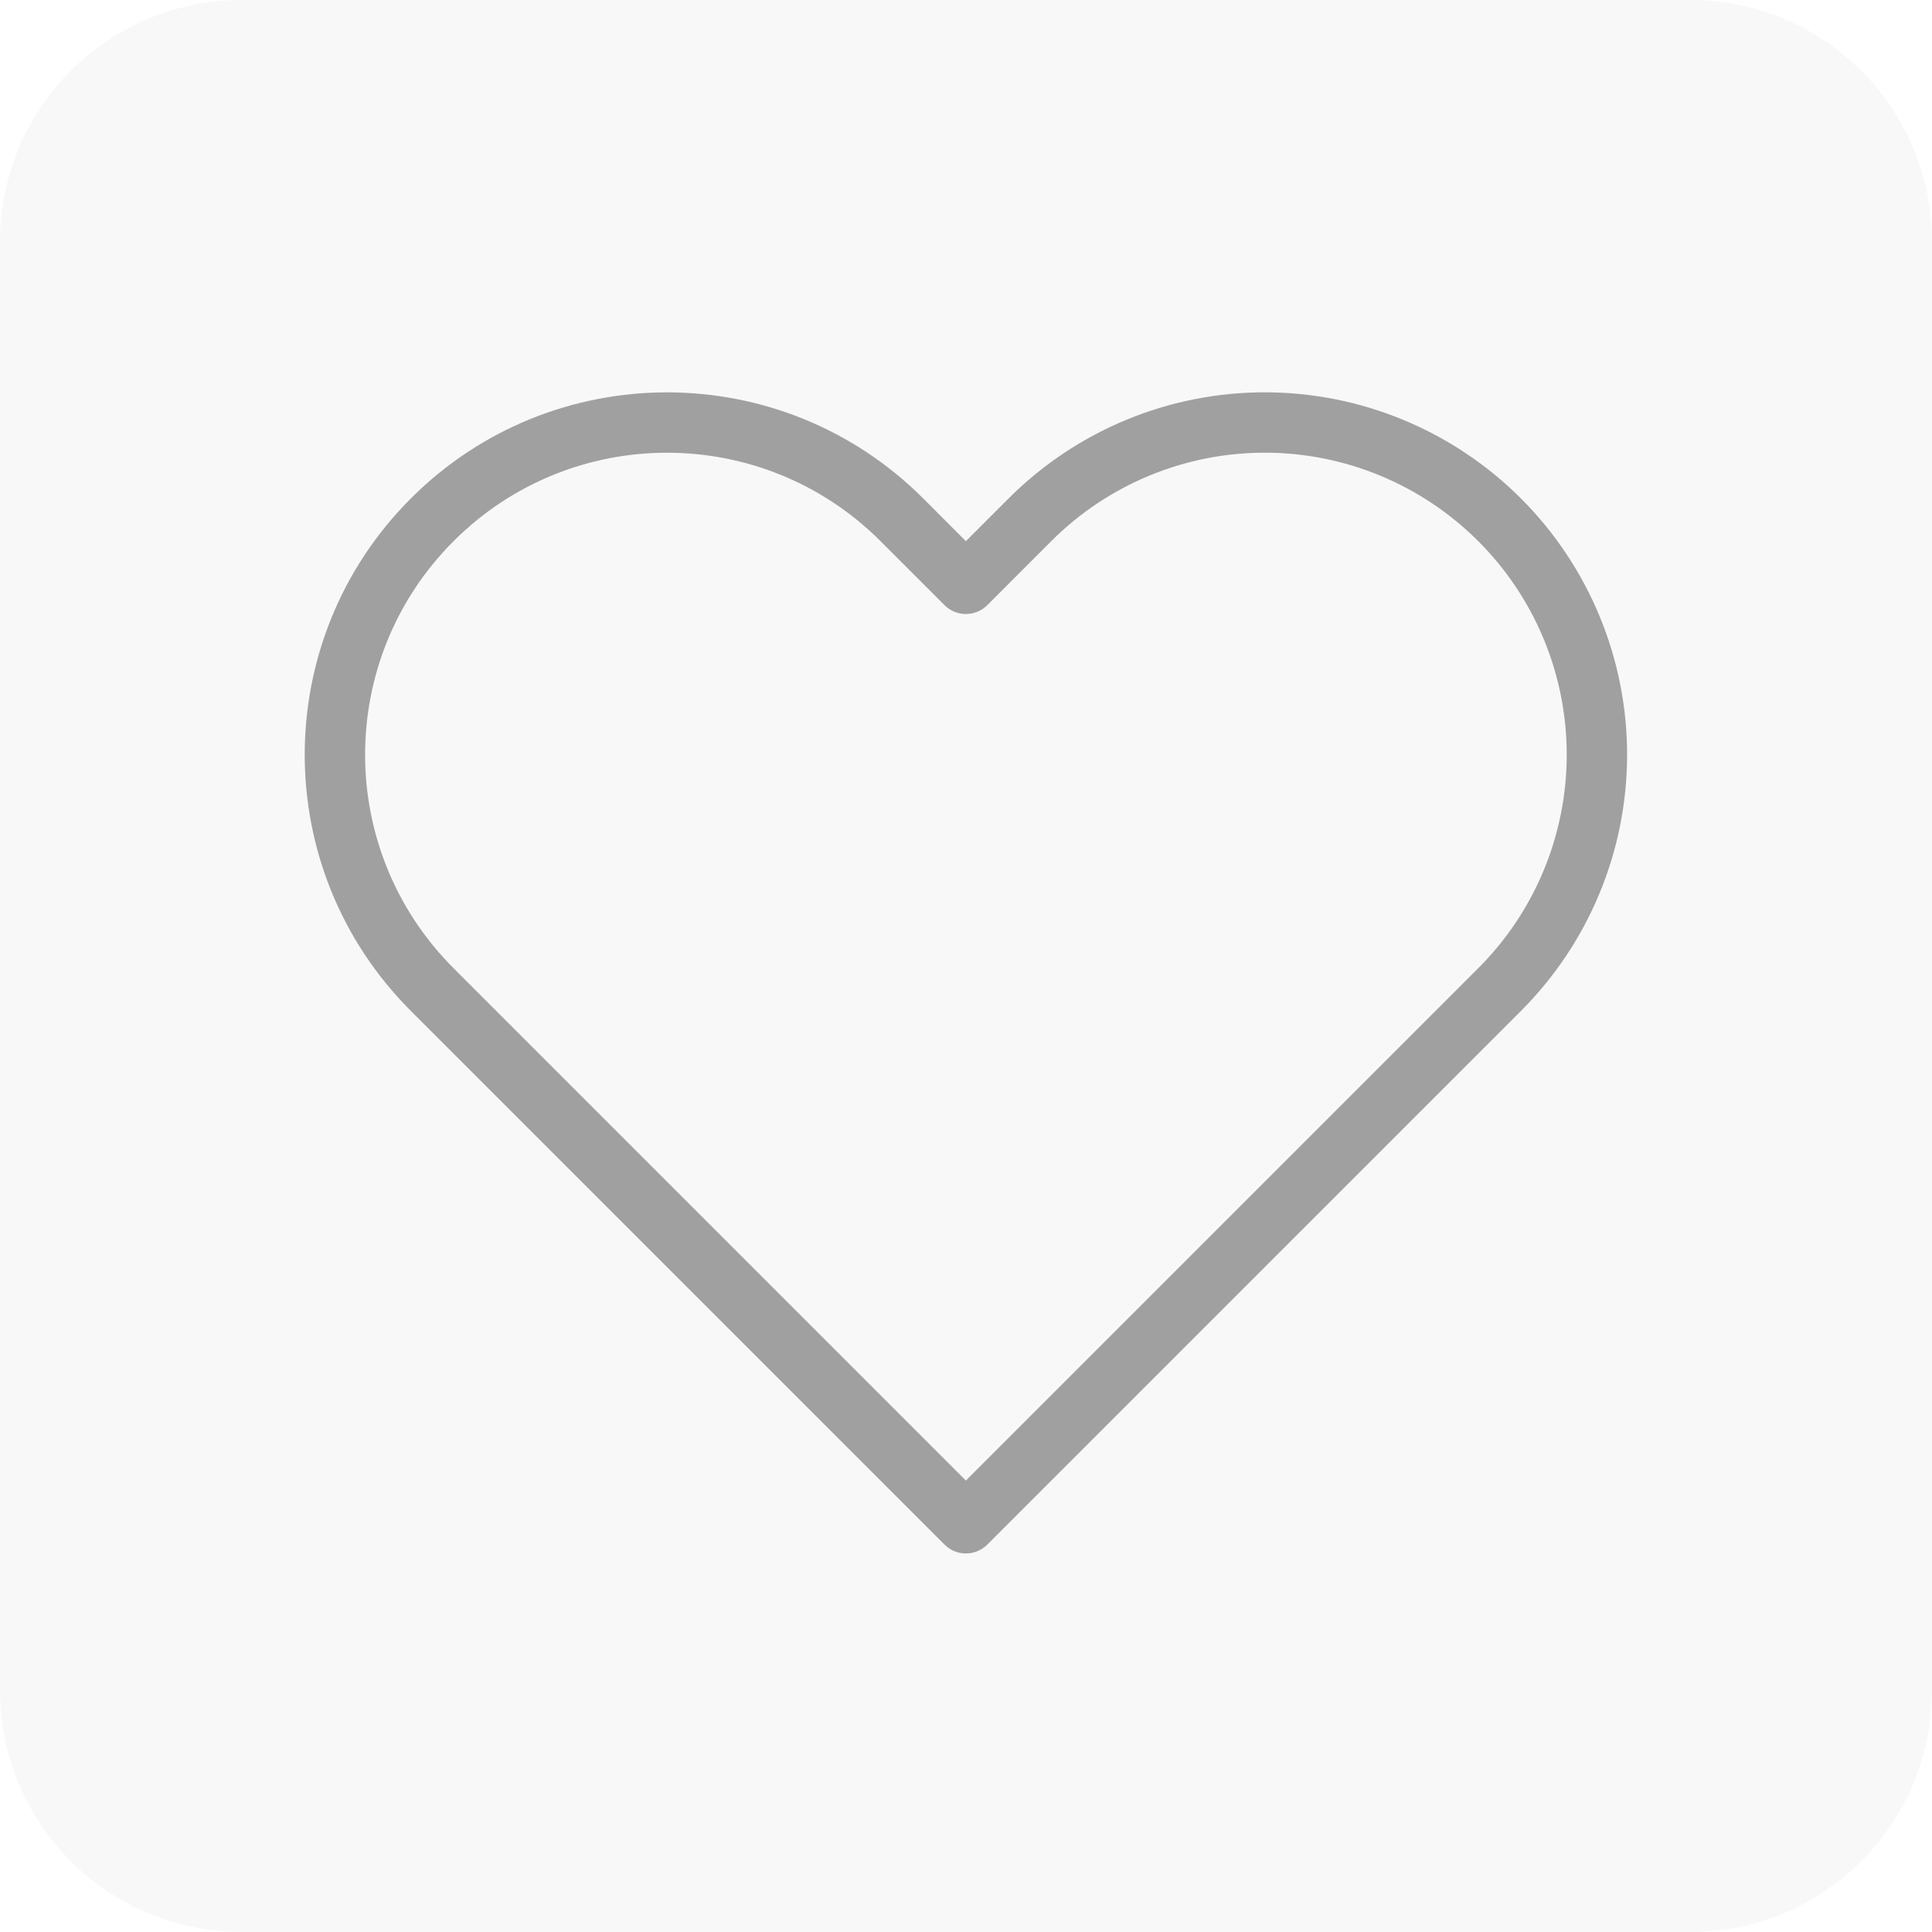
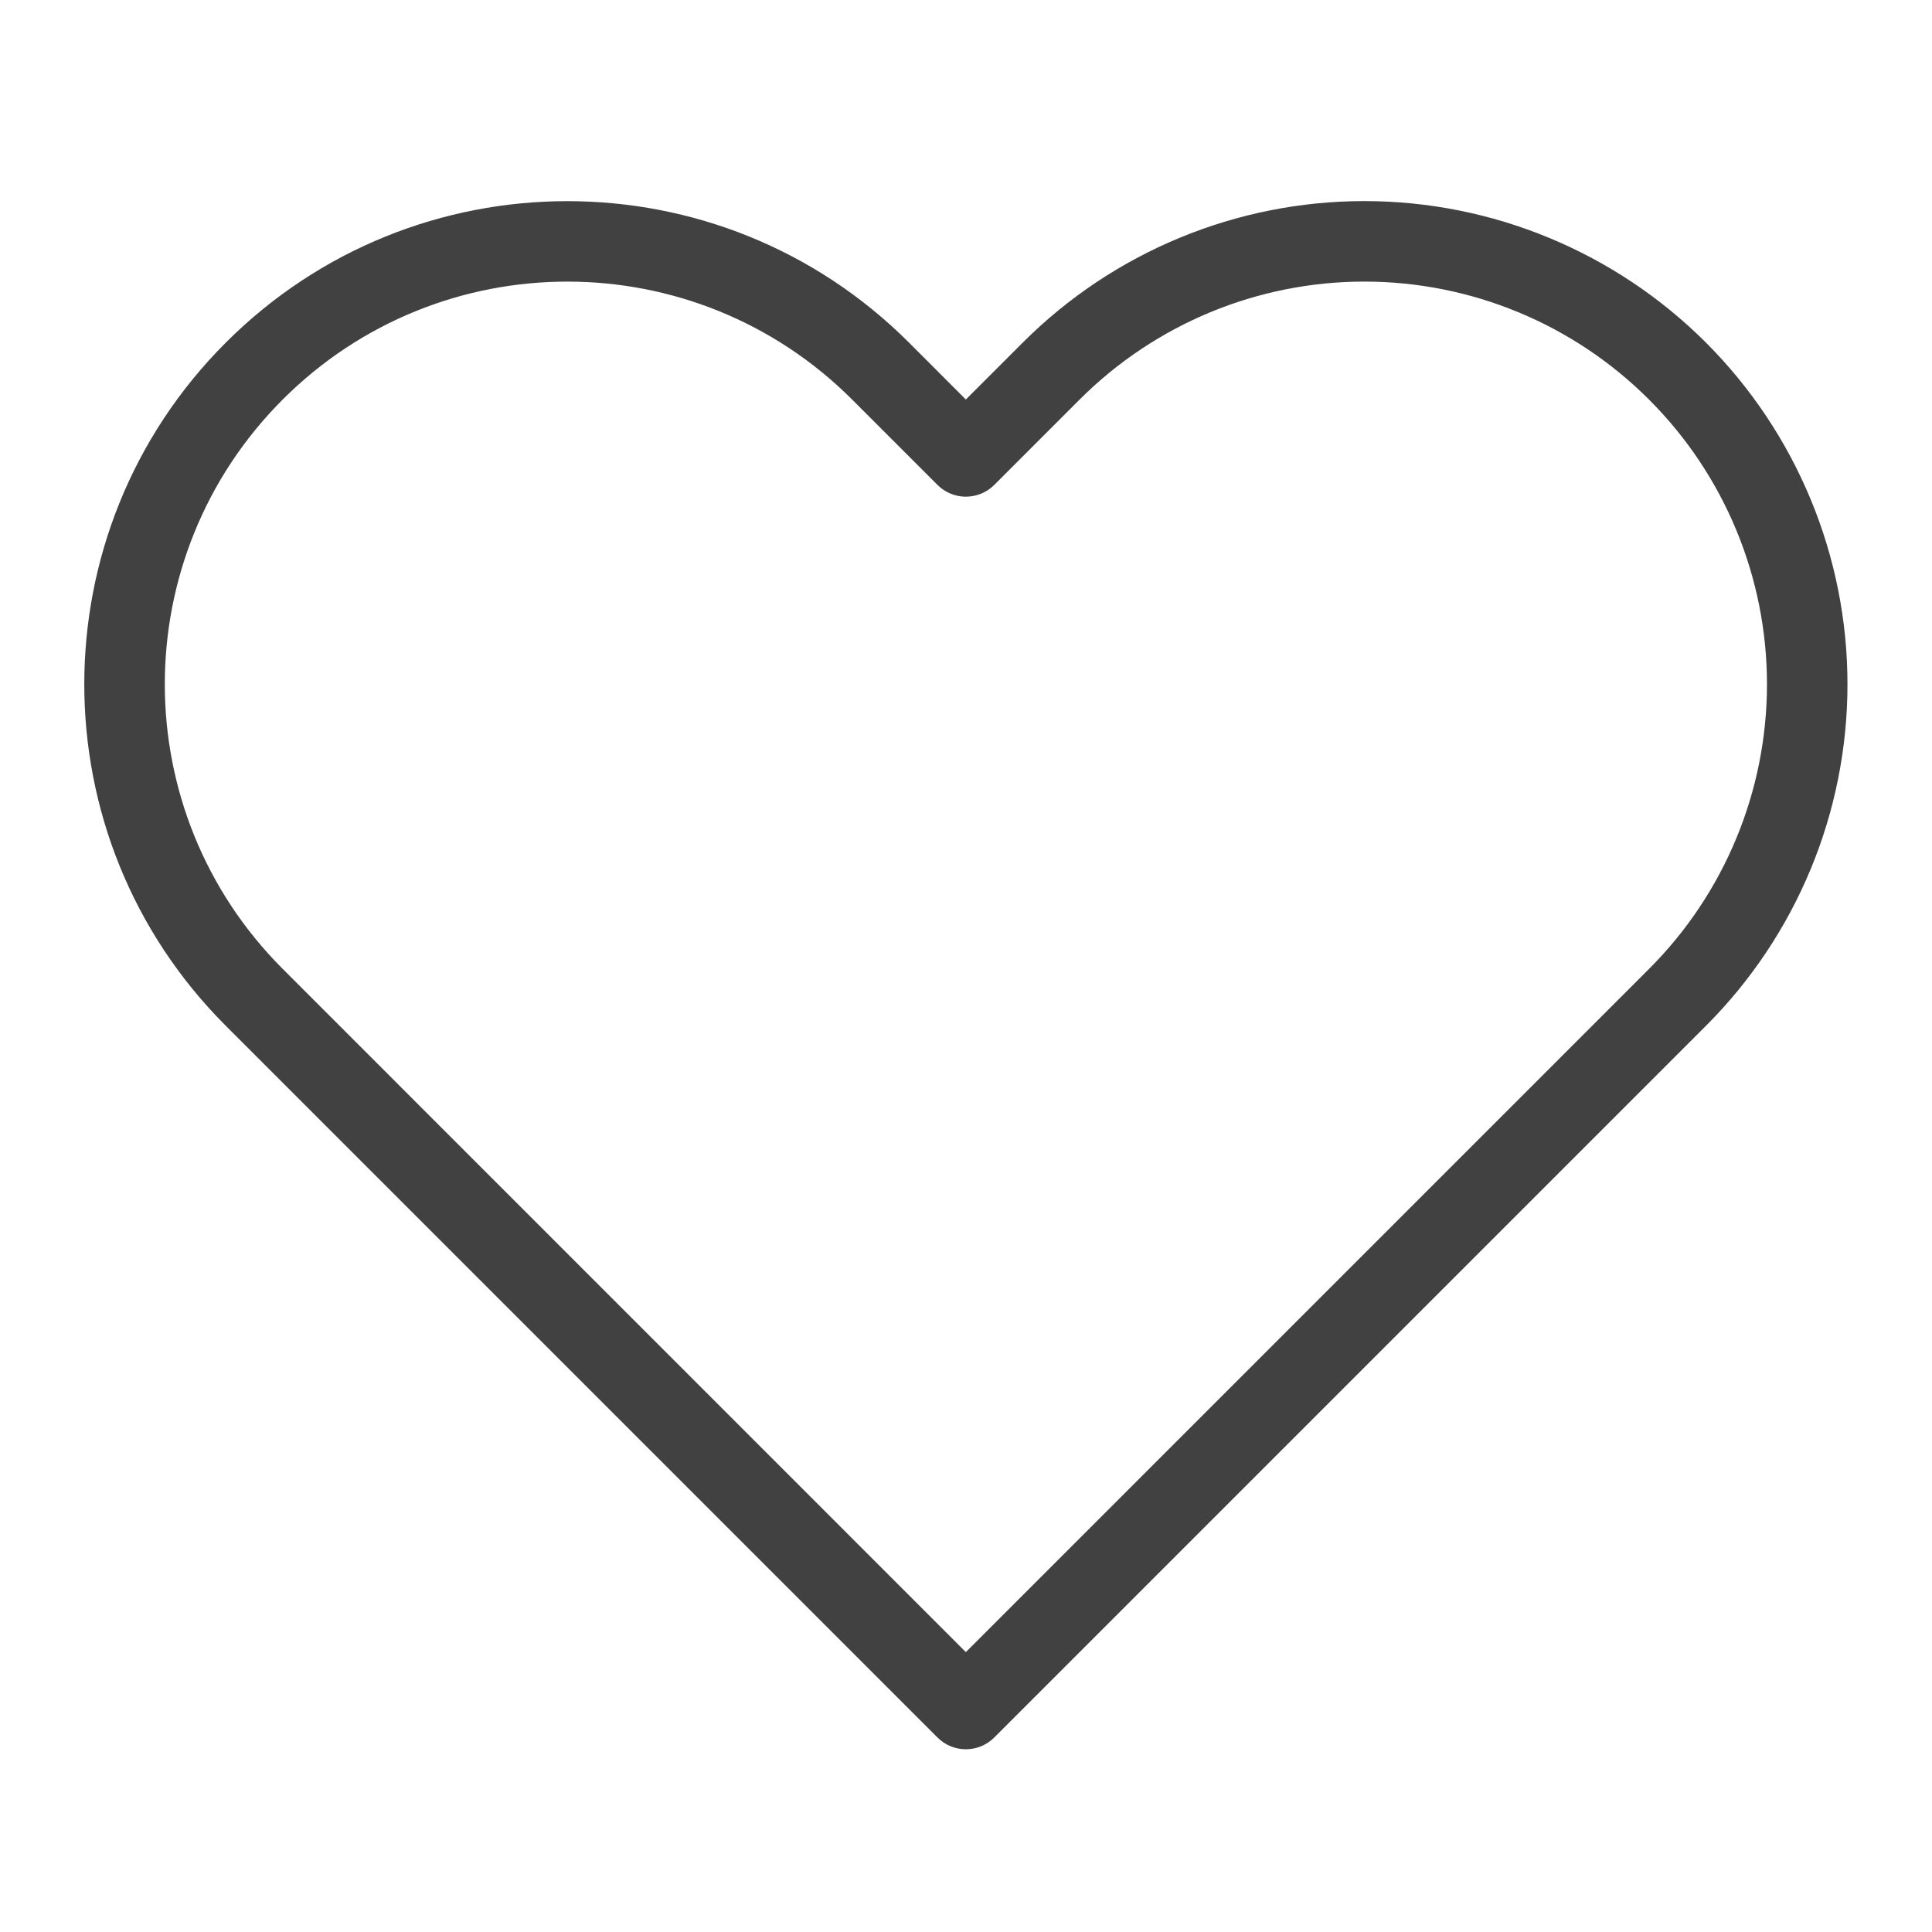
- <svg xmlns="http://www.w3.org/2000/svg" width="32" height="32" viewBox="0 0 32 32" fill="none">
-   <g opacity="0.5">
-     <rect width="32" height="32" rx="4" fill="#F3F2F1" />
-     <path fill-rule="evenodd" clip-rule="evenodd" d="M16.705 8.256C17.83 7.131 19.356 6.498 20.948 6.498C22.54 6.498 24.066 7.131 25.192 8.256C26.317 9.382 26.95 10.908 26.95 12.5C26.95 14.092 26.317 15.618 25.192 16.744C25.192 16.744 25.192 16.744 25.192 16.744L16.352 25.584C16.157 25.779 15.84 25.779 15.645 25.584L6.805 16.744C4.461 14.4 4.461 10.6 6.805 8.256C9.148 5.913 12.948 5.913 15.292 8.256L15.998 8.963L16.705 8.256C16.705 8.256 16.705 8.256 16.705 8.256ZM20.948 7.498C19.622 7.498 18.35 8.025 17.412 8.963L16.352 10.024C16.258 10.117 16.131 10.17 15.998 10.17C15.866 10.17 15.738 10.117 15.645 10.024L14.585 8.964C12.632 7.01 9.465 7.01 7.512 8.964C5.559 10.917 5.559 14.083 7.512 16.036L15.998 24.523L24.485 16.036C25.423 15.099 25.95 13.826 25.95 12.5C25.95 11.174 25.423 9.901 24.485 8.964C23.547 8.025 22.275 7.498 20.948 7.498Z" fill="#414141" />
-   </g>
+ <svg xmlns="http://www.w3.org/2000/svg" width="24" height="24" viewBox="0 0 24 24" fill="none">
+   <path fill-rule="evenodd" clip-rule="evenodd" d="M12.705 4.256C13.83 3.131 15.356 2.498 16.948 2.498C18.54 2.498 20.066 3.131 21.192 4.256C22.317 5.382 22.95 6.908 22.95 8.5C22.95 10.092 22.317 11.618 21.192 12.743C21.192 12.743 21.192 12.743 21.192 12.743L12.352 21.583C12.156 21.779 11.84 21.779 11.645 21.583L2.805 12.743C0.461 10.4 0.461 6.6 2.805 4.256C5.148 1.913 8.948 1.913 11.292 4.256L11.998 4.963L12.705 4.256C12.705 4.256 12.705 4.256 12.705 4.256ZM16.948 3.498C15.622 3.498 14.35 4.025 13.412 4.963L12.352 6.023C12.258 6.117 12.131 6.17 11.998 6.17C11.866 6.17 11.738 6.117 11.645 6.023L10.585 4.963C8.631 3.01 5.465 3.01 3.512 4.963C1.559 6.917 1.559 10.083 3.512 12.036L11.998 20.523L20.485 12.036C21.423 11.099 21.95 9.826 21.95 8.5C21.95 7.173 21.423 5.901 20.485 4.964C19.547 4.025 18.275 3.498 16.948 3.498Z" fill="#414141" />
</svg>
